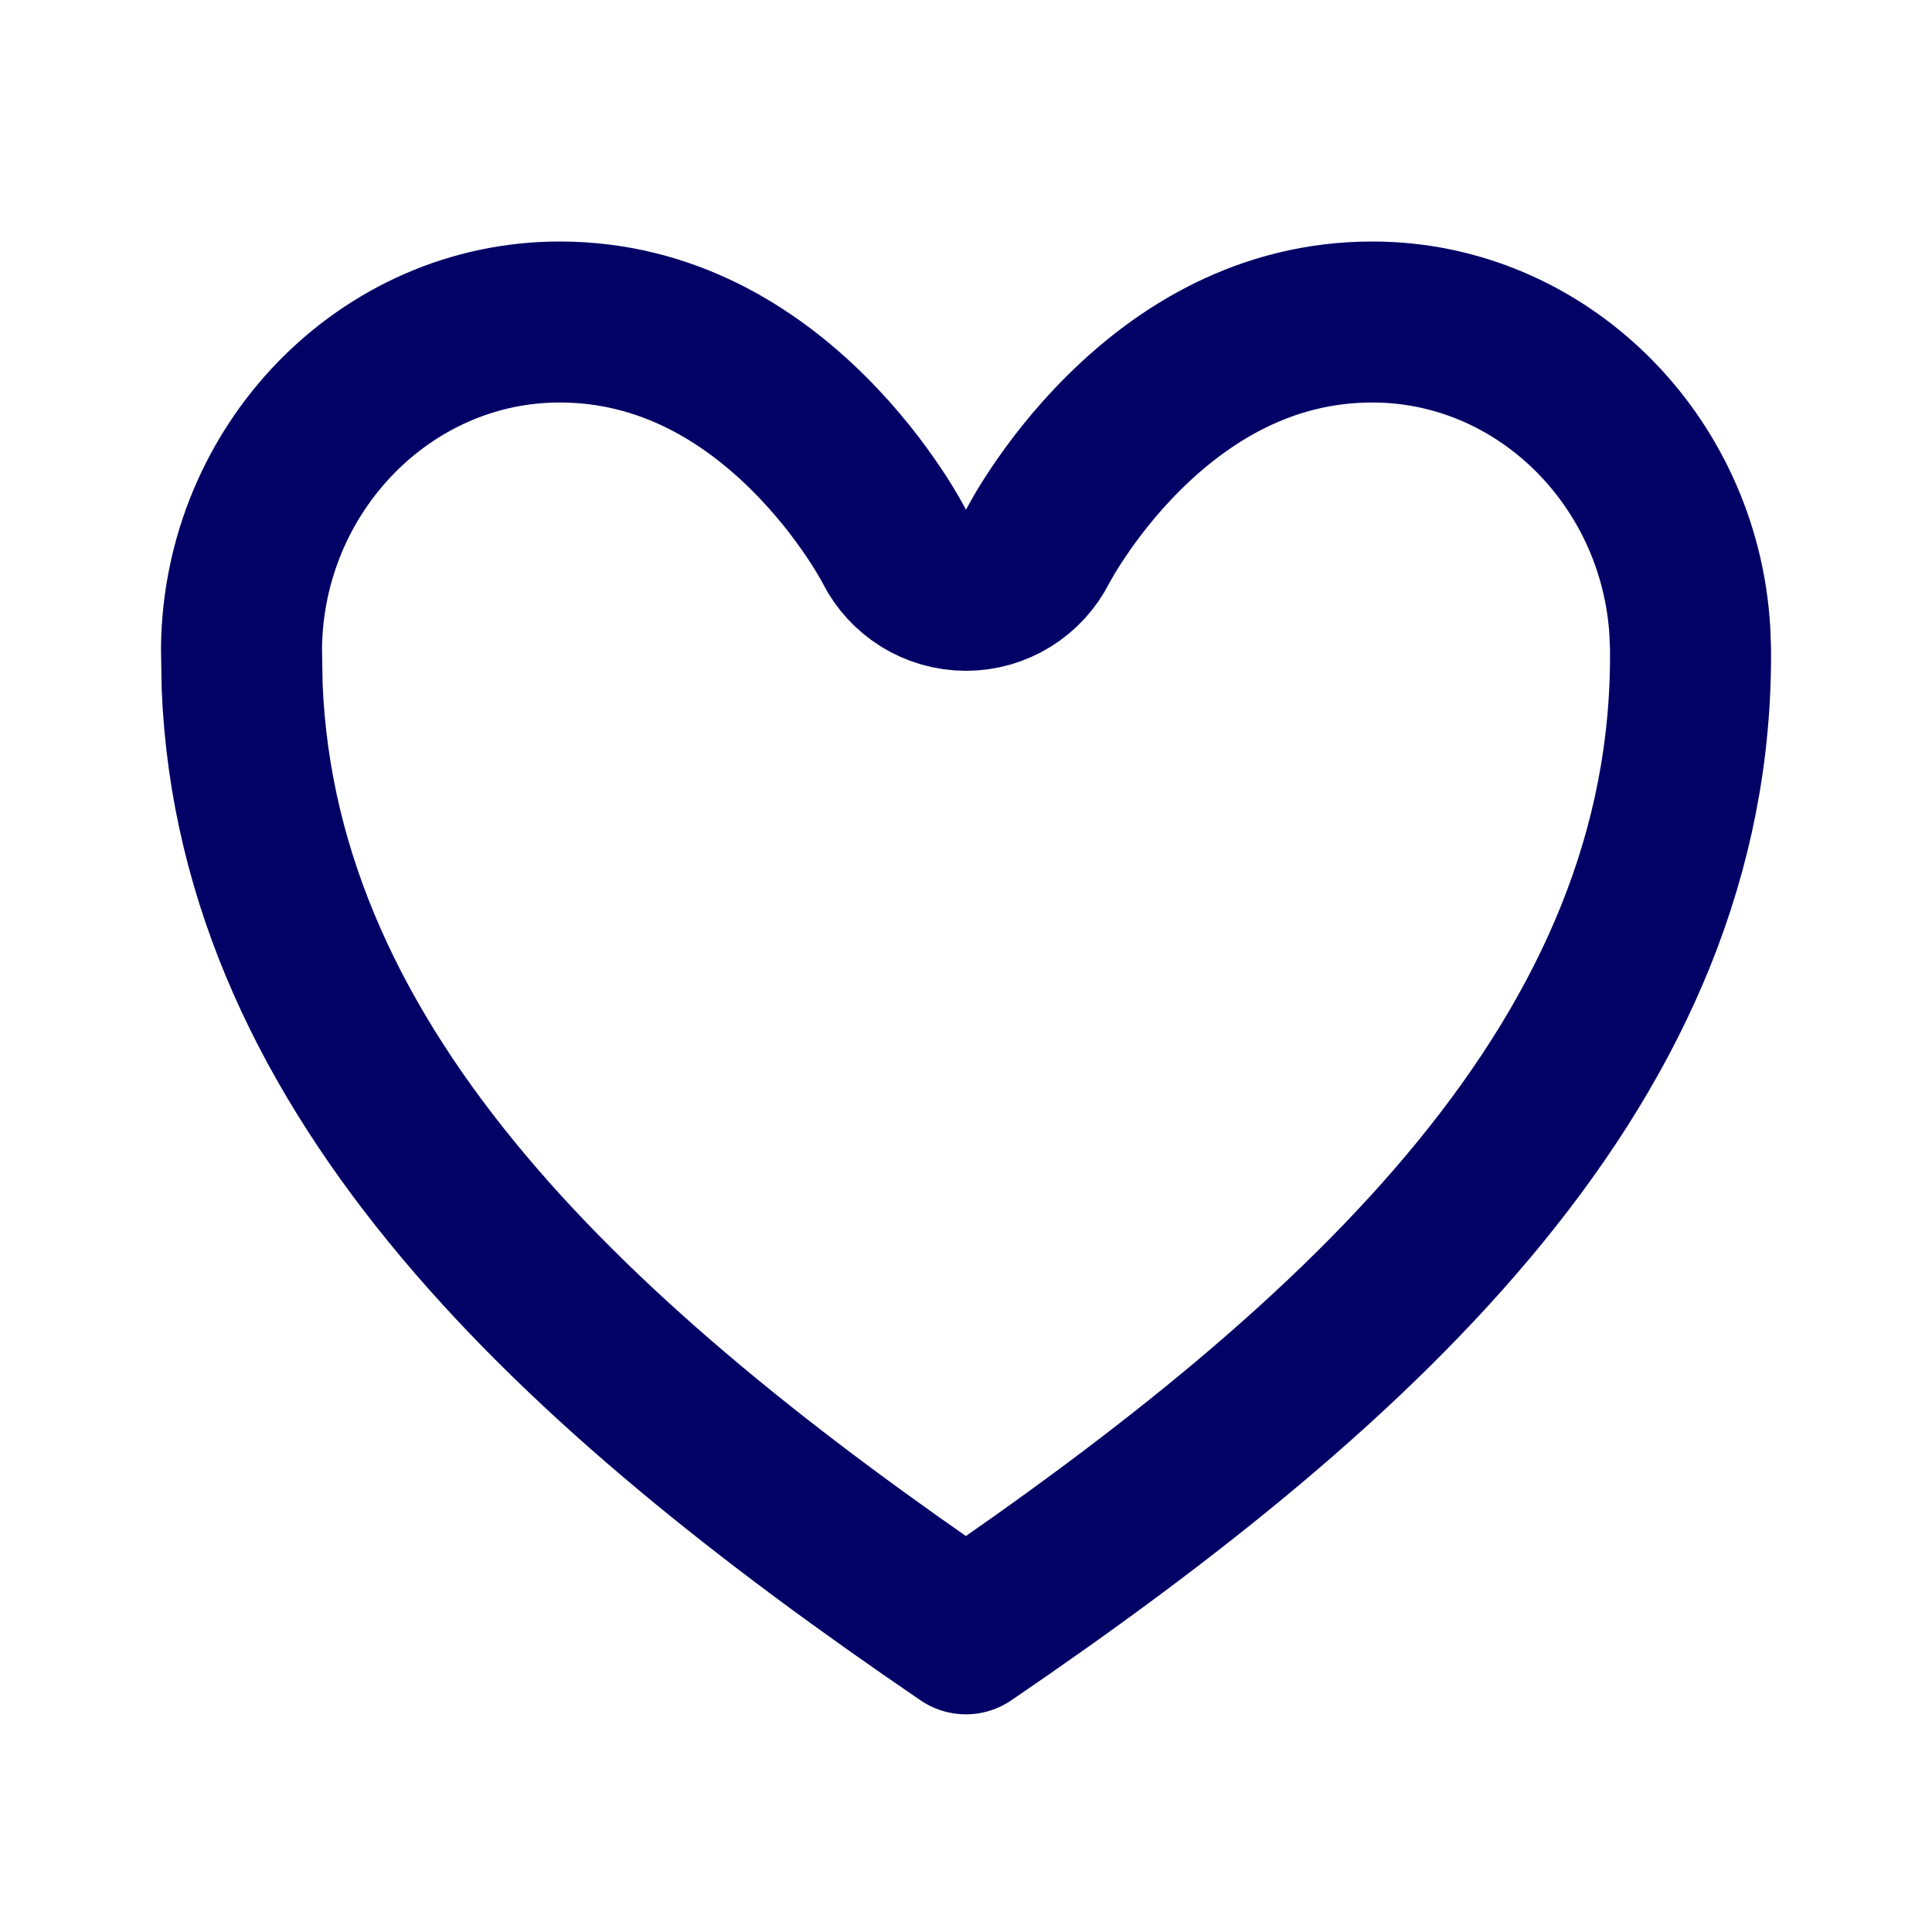
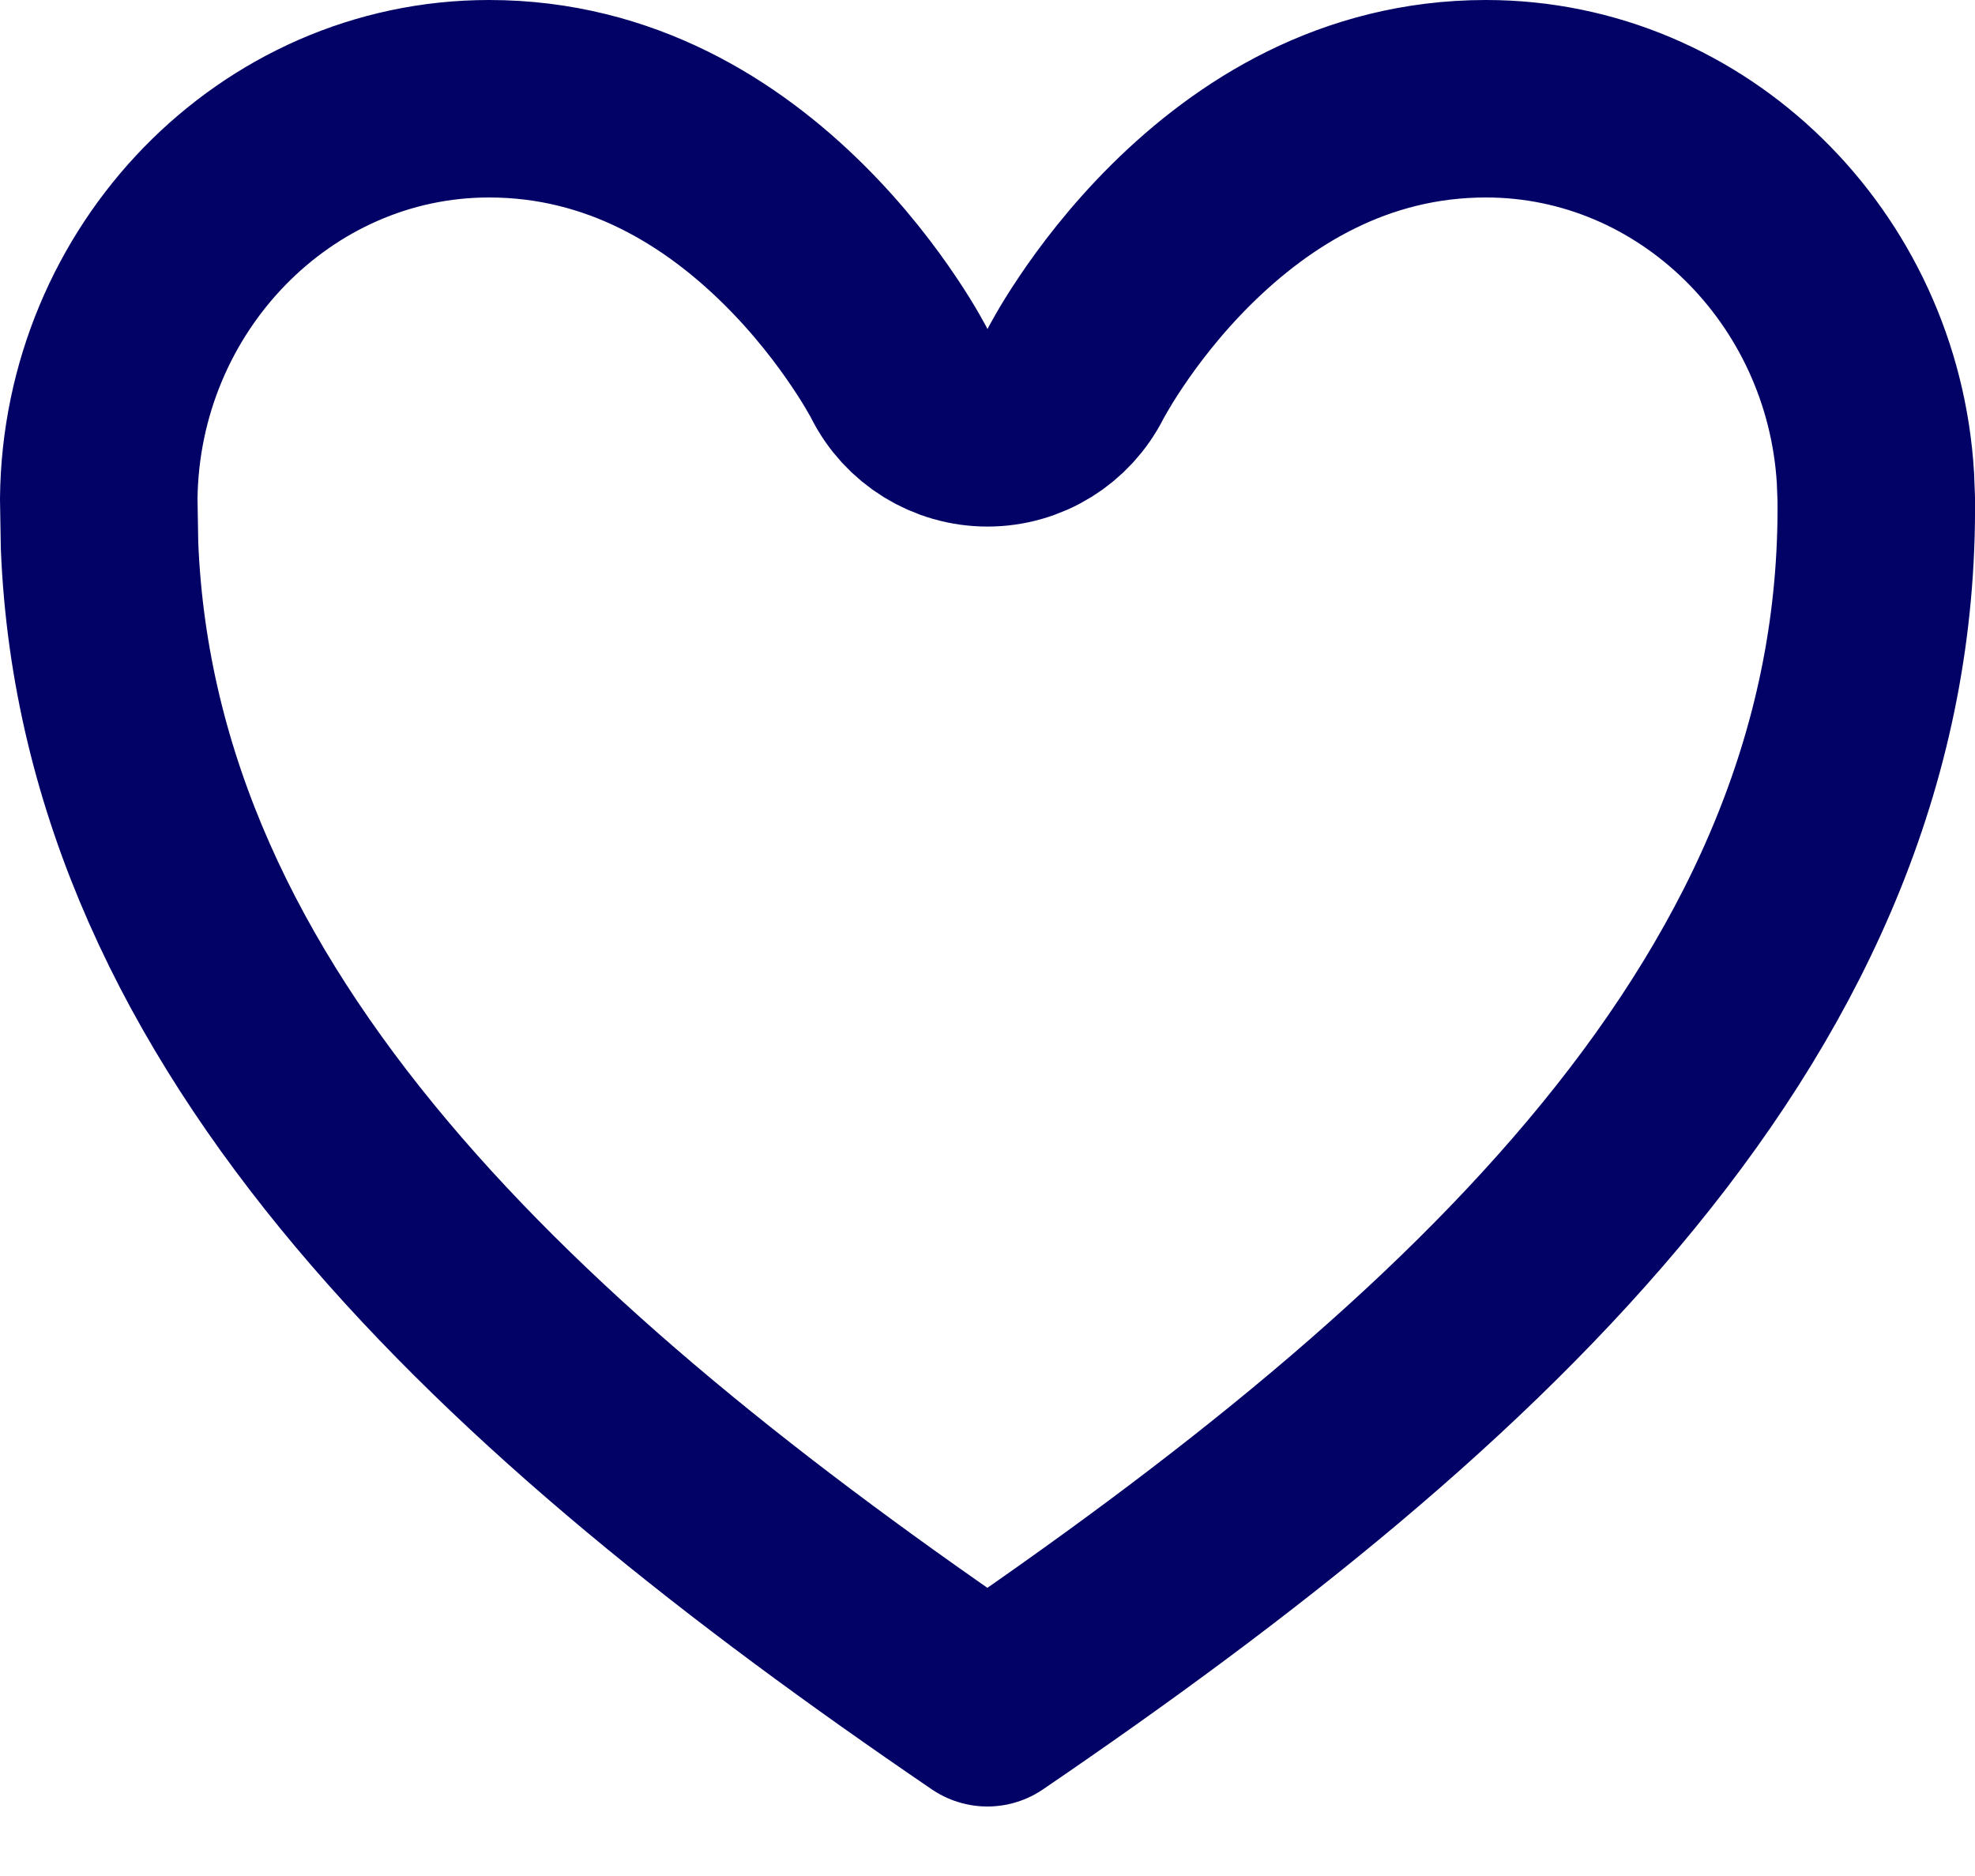
- <svg xmlns="http://www.w3.org/2000/svg" width="24" height="24" viewBox="0 0 24 24" fill="none">
-   <path d="M17.048 4C19.143 4 20.866 5.708 20.992 7.844L21 8.052C21.051 13.131 16.996 16.892 11.999 20.296C7.159 16.999 3.205 13.367 3.008 8.527L3 8.052C3.023 5.82 4.79 4 6.952 4C8.288 4 9.311 4.654 10.039 5.376C10.401 5.735 10.674 6.097 10.855 6.368C10.946 6.503 11.012 6.613 11.054 6.687C11.075 6.723 11.09 6.75 11.099 6.767C11.102 6.773 11.104 6.777 11.105 6.78C11.275 7.119 11.621 7.333 12 7.333C12.379 7.333 12.724 7.119 12.894 6.78C12.895 6.777 12.898 6.773 12.901 6.767C12.91 6.75 12.925 6.723 12.946 6.687C12.988 6.613 13.054 6.503 13.145 6.368C13.326 6.097 13.599 5.735 13.961 5.376C14.689 4.654 15.712 4 17.048 4Z" stroke="#020166" stroke-width="2" stroke-linecap="round" stroke-linejoin="round" />
+ <svg xmlns="http://www.w3.org/2000/svg" width="20" height="19" viewBox="0 0 20 19" fill="none">
+   <path d="M15.048 1C17.143 1 18.866 2.708 18.992 4.844L19 5.052C19.051 10.131 14.996 13.892 9.999 17.296C5.159 13.999 1.205 10.367 1.008 5.527L1 5.052C1.023 2.82 2.79 1 4.952 1C6.288 1 7.311 1.654 8.039 2.376C8.401 2.735 8.674 3.097 8.855 3.368C8.946 3.503 9.012 3.613 9.054 3.687C9.075 3.723 9.09 3.75 9.099 3.767C9.102 3.773 9.104 3.777 9.105 3.78C9.275 4.119 9.621 4.333 10 4.333C10.379 4.333 10.724 4.119 10.894 3.78C10.895 3.777 10.898 3.773 10.901 3.767C10.91 3.75 10.925 3.723 10.946 3.687C10.988 3.613 11.054 3.503 11.145 3.368C11.326 3.097 11.599 2.735 11.961 2.376C12.689 1.654 13.712 1 15.048 1Z" stroke="#020166" stroke-width="2" stroke-linecap="round" stroke-linejoin="round" />
</svg>
